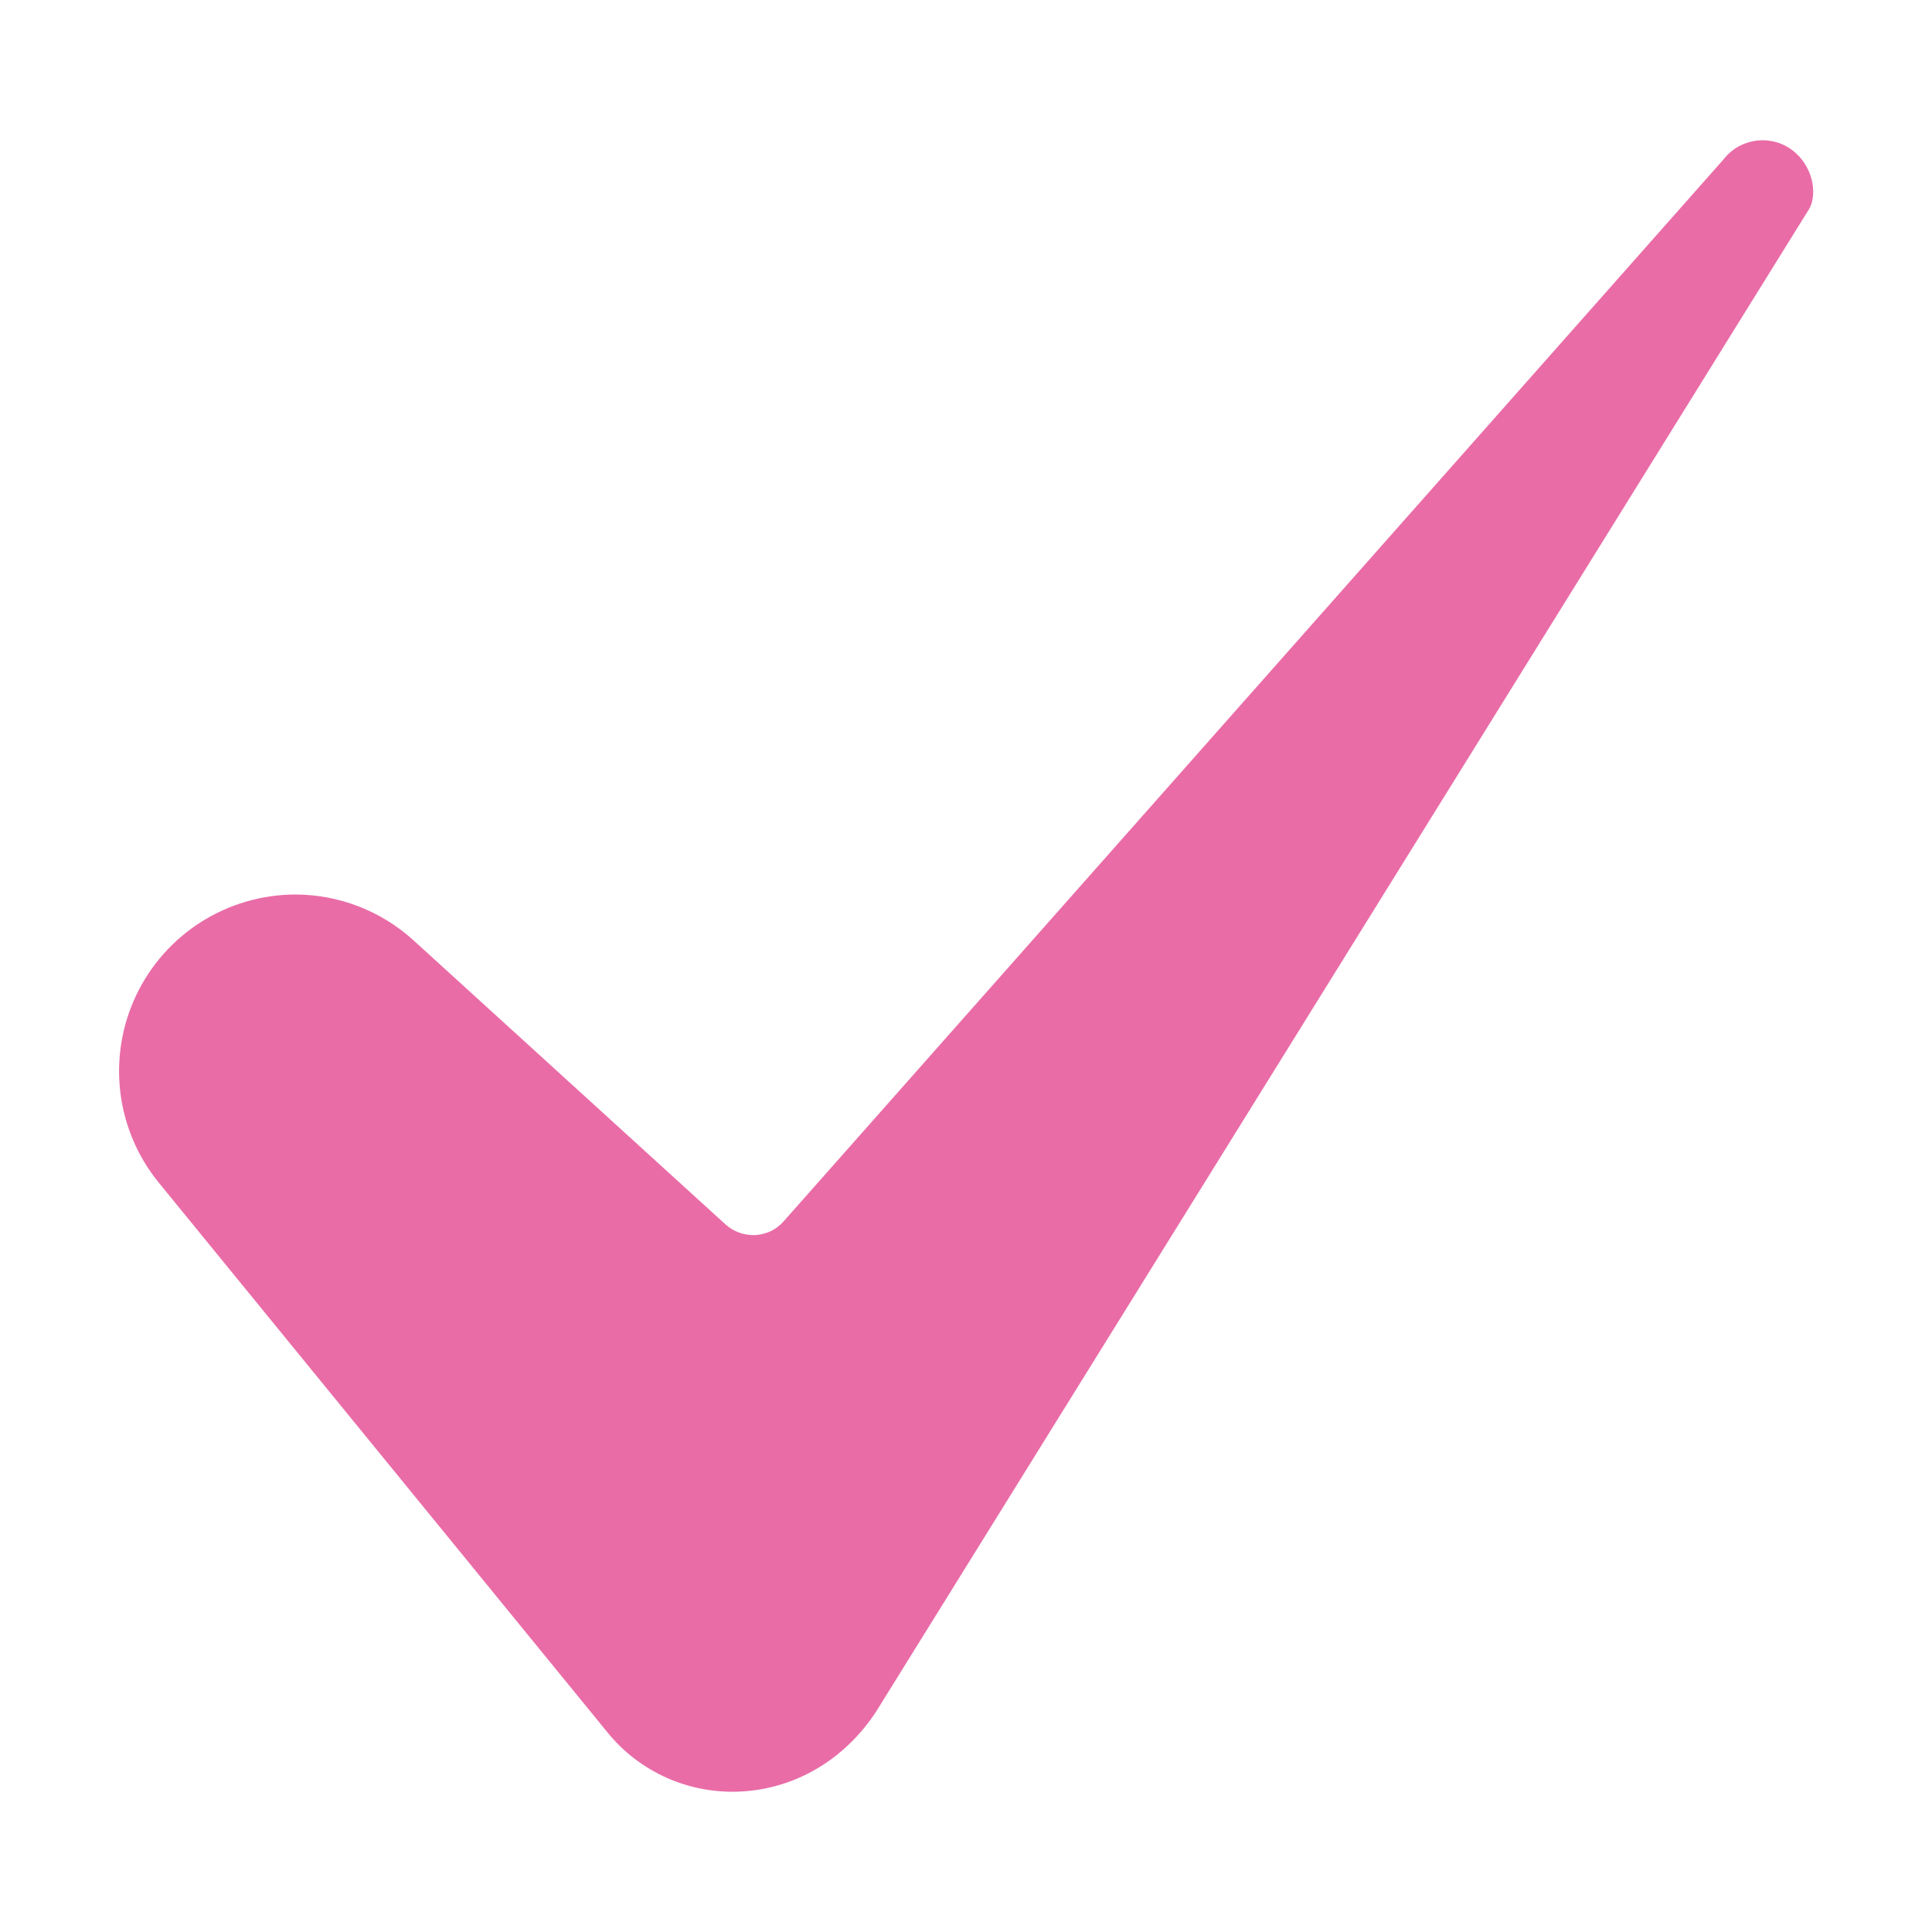
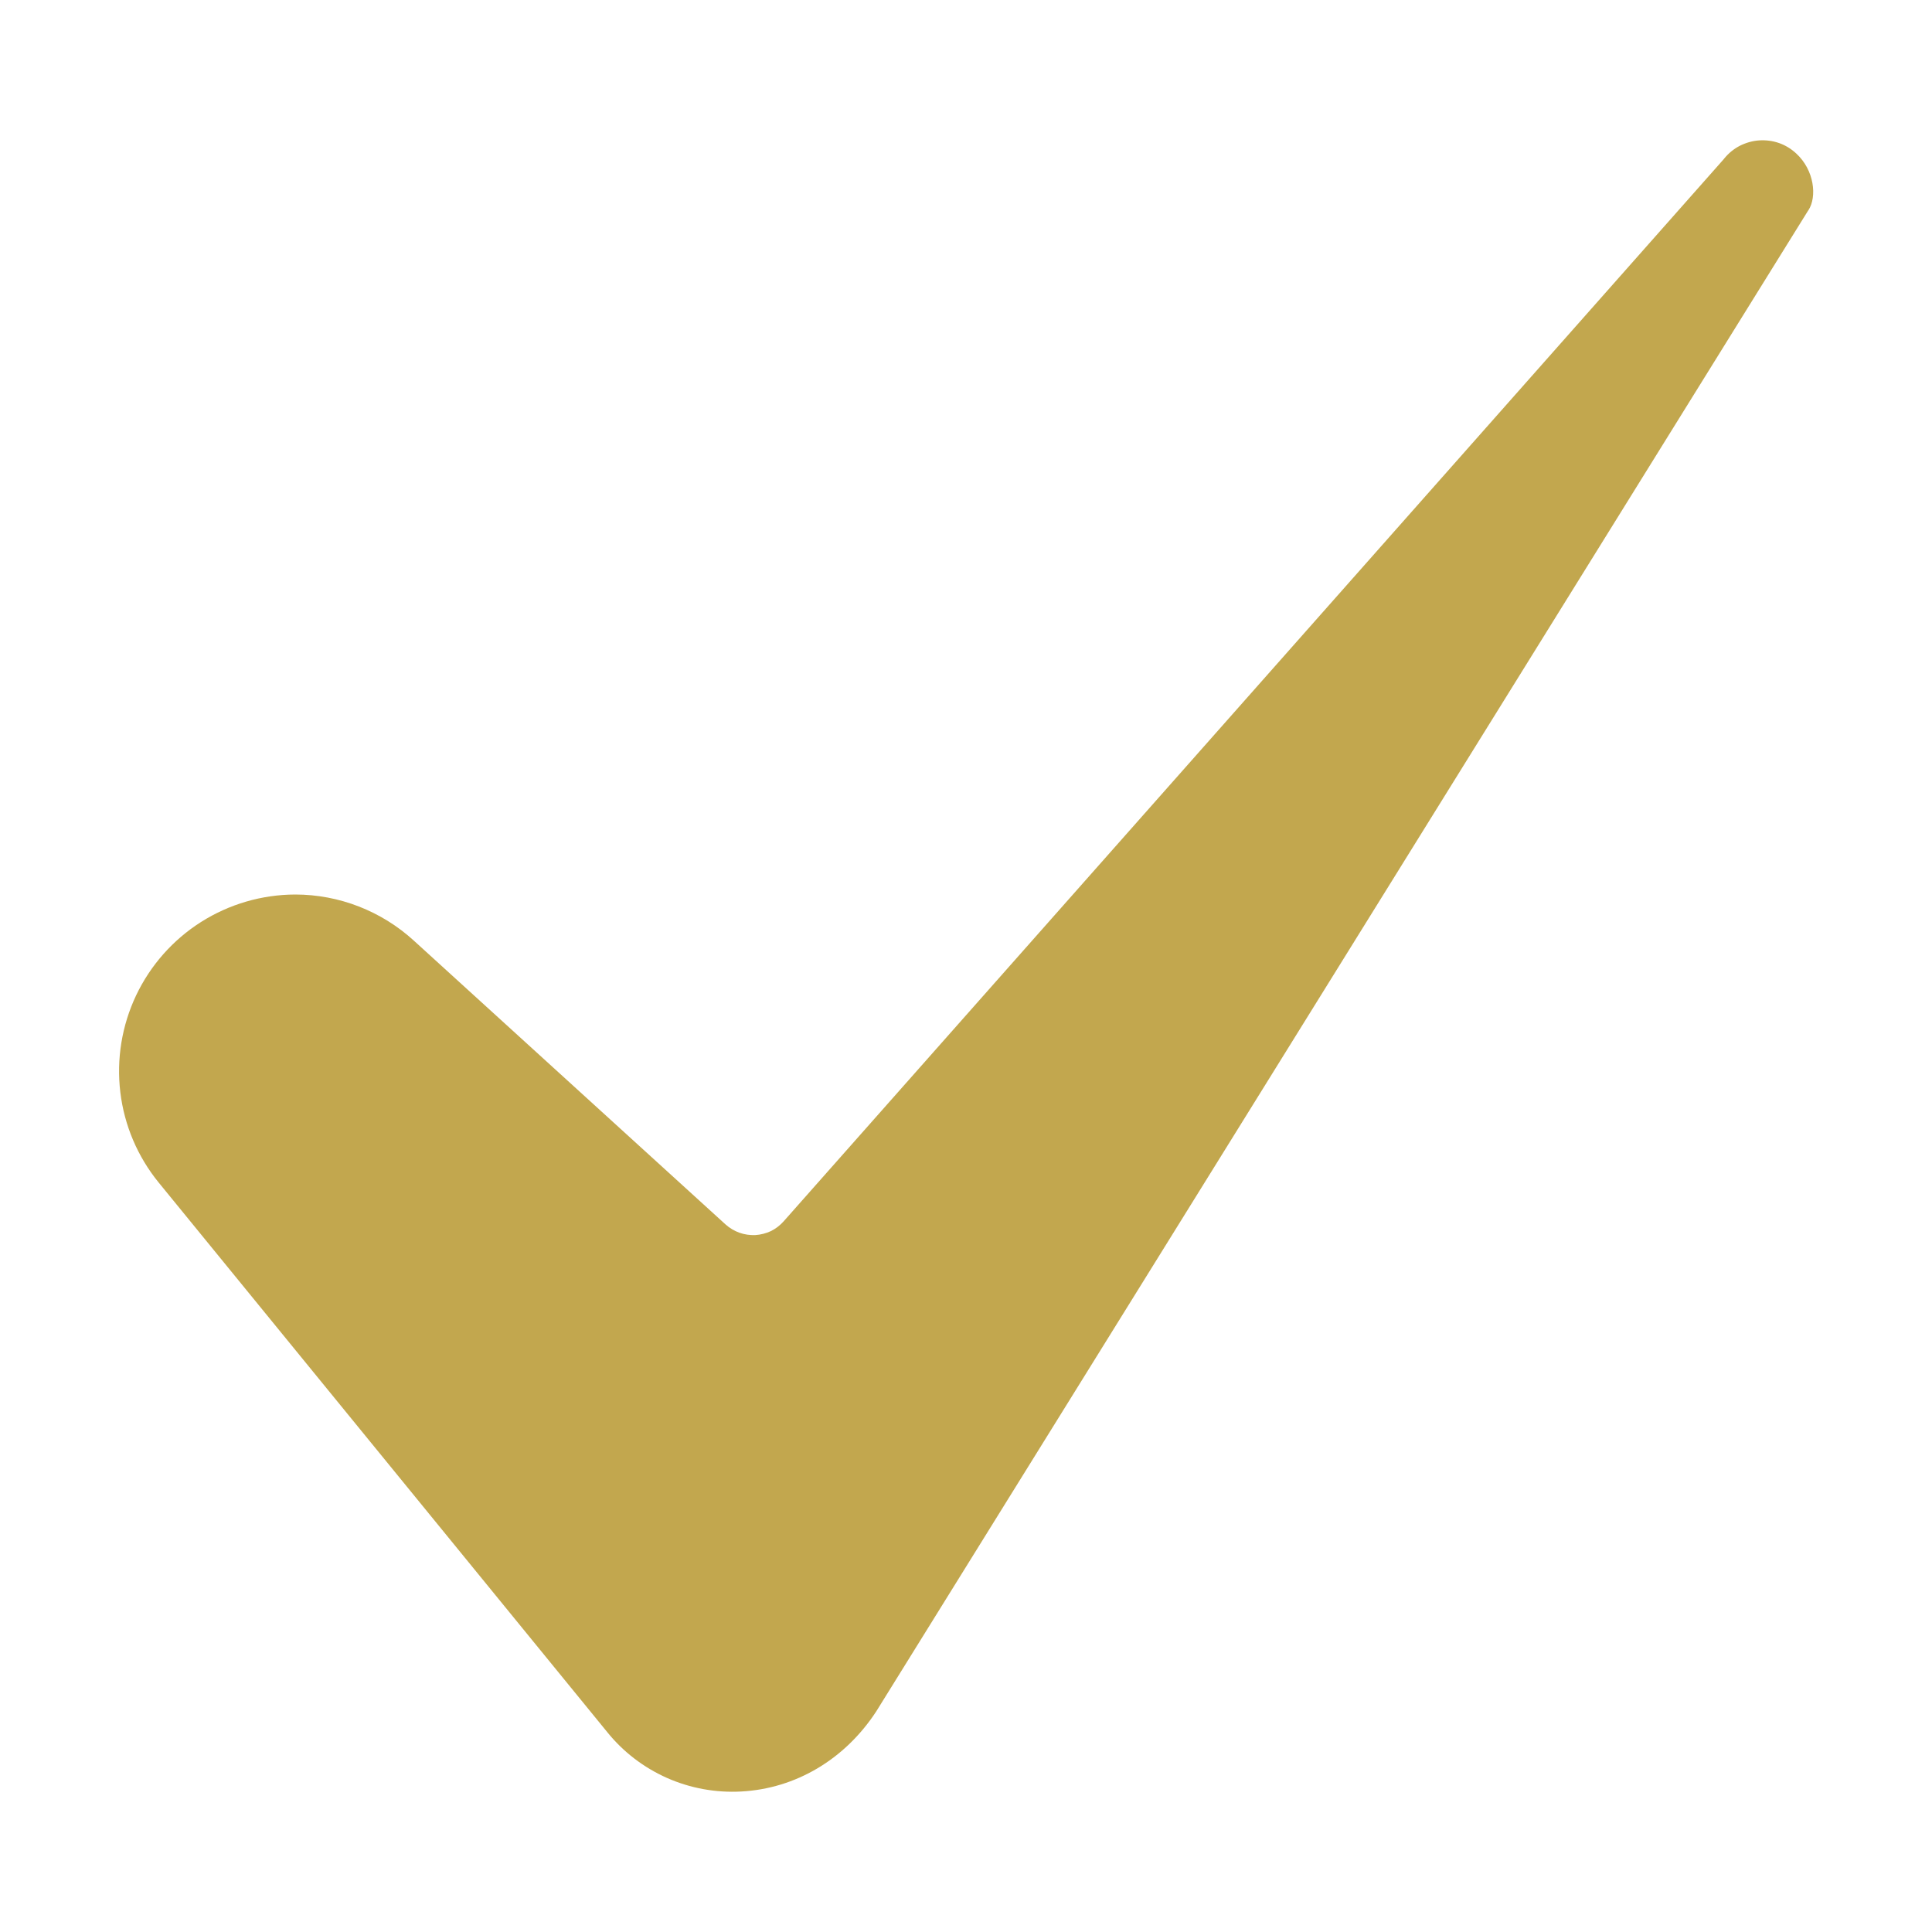
<svg xmlns="http://www.w3.org/2000/svg" width="18" height="18" viewBox="0 0 18 18" fill="none">
  <g id="check-mark 2">
    <g id="7-Check">
-       <path id="Vector" d="M2.75 8.334C2.439 8.335 2.135 8.424 1.873 8.59C1.611 8.756 1.401 8.994 1.268 9.274C1.135 9.555 1.084 9.868 1.121 10.176C1.158 10.485 1.282 10.776 1.478 11.017L5.657 16.137C5.806 16.322 5.997 16.468 6.215 16.565C6.432 16.661 6.669 16.704 6.906 16.691C7.413 16.664 7.871 16.392 8.163 15.946L16.844 1.965C16.846 1.963 16.847 1.961 16.849 1.958C16.93 1.833 16.904 1.585 16.735 1.43C16.689 1.387 16.635 1.354 16.576 1.333C16.516 1.312 16.453 1.304 16.39 1.308C16.328 1.312 16.266 1.33 16.21 1.358C16.154 1.387 16.105 1.427 16.065 1.476C16.062 1.48 16.059 1.484 16.056 1.487L7.301 11.379C7.267 11.417 7.227 11.448 7.182 11.47C7.136 11.491 7.087 11.504 7.037 11.507C6.987 11.509 6.937 11.502 6.889 11.485C6.842 11.468 6.798 11.442 6.761 11.409L3.856 8.764C3.554 8.488 3.159 8.334 2.75 8.334Z" fill="#E96CA7" />
+       <path id="Vector" d="M2.75 8.334C2.439 8.335 2.135 8.424 1.873 8.59C1.611 8.756 1.401 8.994 1.268 9.274C1.135 9.555 1.084 9.868 1.121 10.176C1.158 10.485 1.282 10.776 1.478 11.017L5.657 16.137C5.806 16.322 5.997 16.468 6.215 16.565C6.432 16.661 6.669 16.704 6.906 16.691C7.413 16.664 7.871 16.392 8.163 15.946L16.844 1.965C16.846 1.963 16.847 1.961 16.849 1.958C16.93 1.833 16.904 1.585 16.735 1.43C16.689 1.387 16.635 1.354 16.576 1.333C16.516 1.312 16.453 1.304 16.39 1.308C16.328 1.312 16.266 1.33 16.21 1.358C16.154 1.387 16.105 1.427 16.065 1.476C16.062 1.48 16.059 1.484 16.056 1.487L7.301 11.379C7.267 11.417 7.227 11.448 7.182 11.47C7.136 11.491 7.087 11.504 7.037 11.507C6.987 11.509 6.937 11.502 6.889 11.485C6.842 11.468 6.798 11.442 6.761 11.409L3.856 8.764C3.554 8.488 3.159 8.334 2.75 8.334Z" fill="#C2A74E" />
    </g>
  </g>
</svg>
